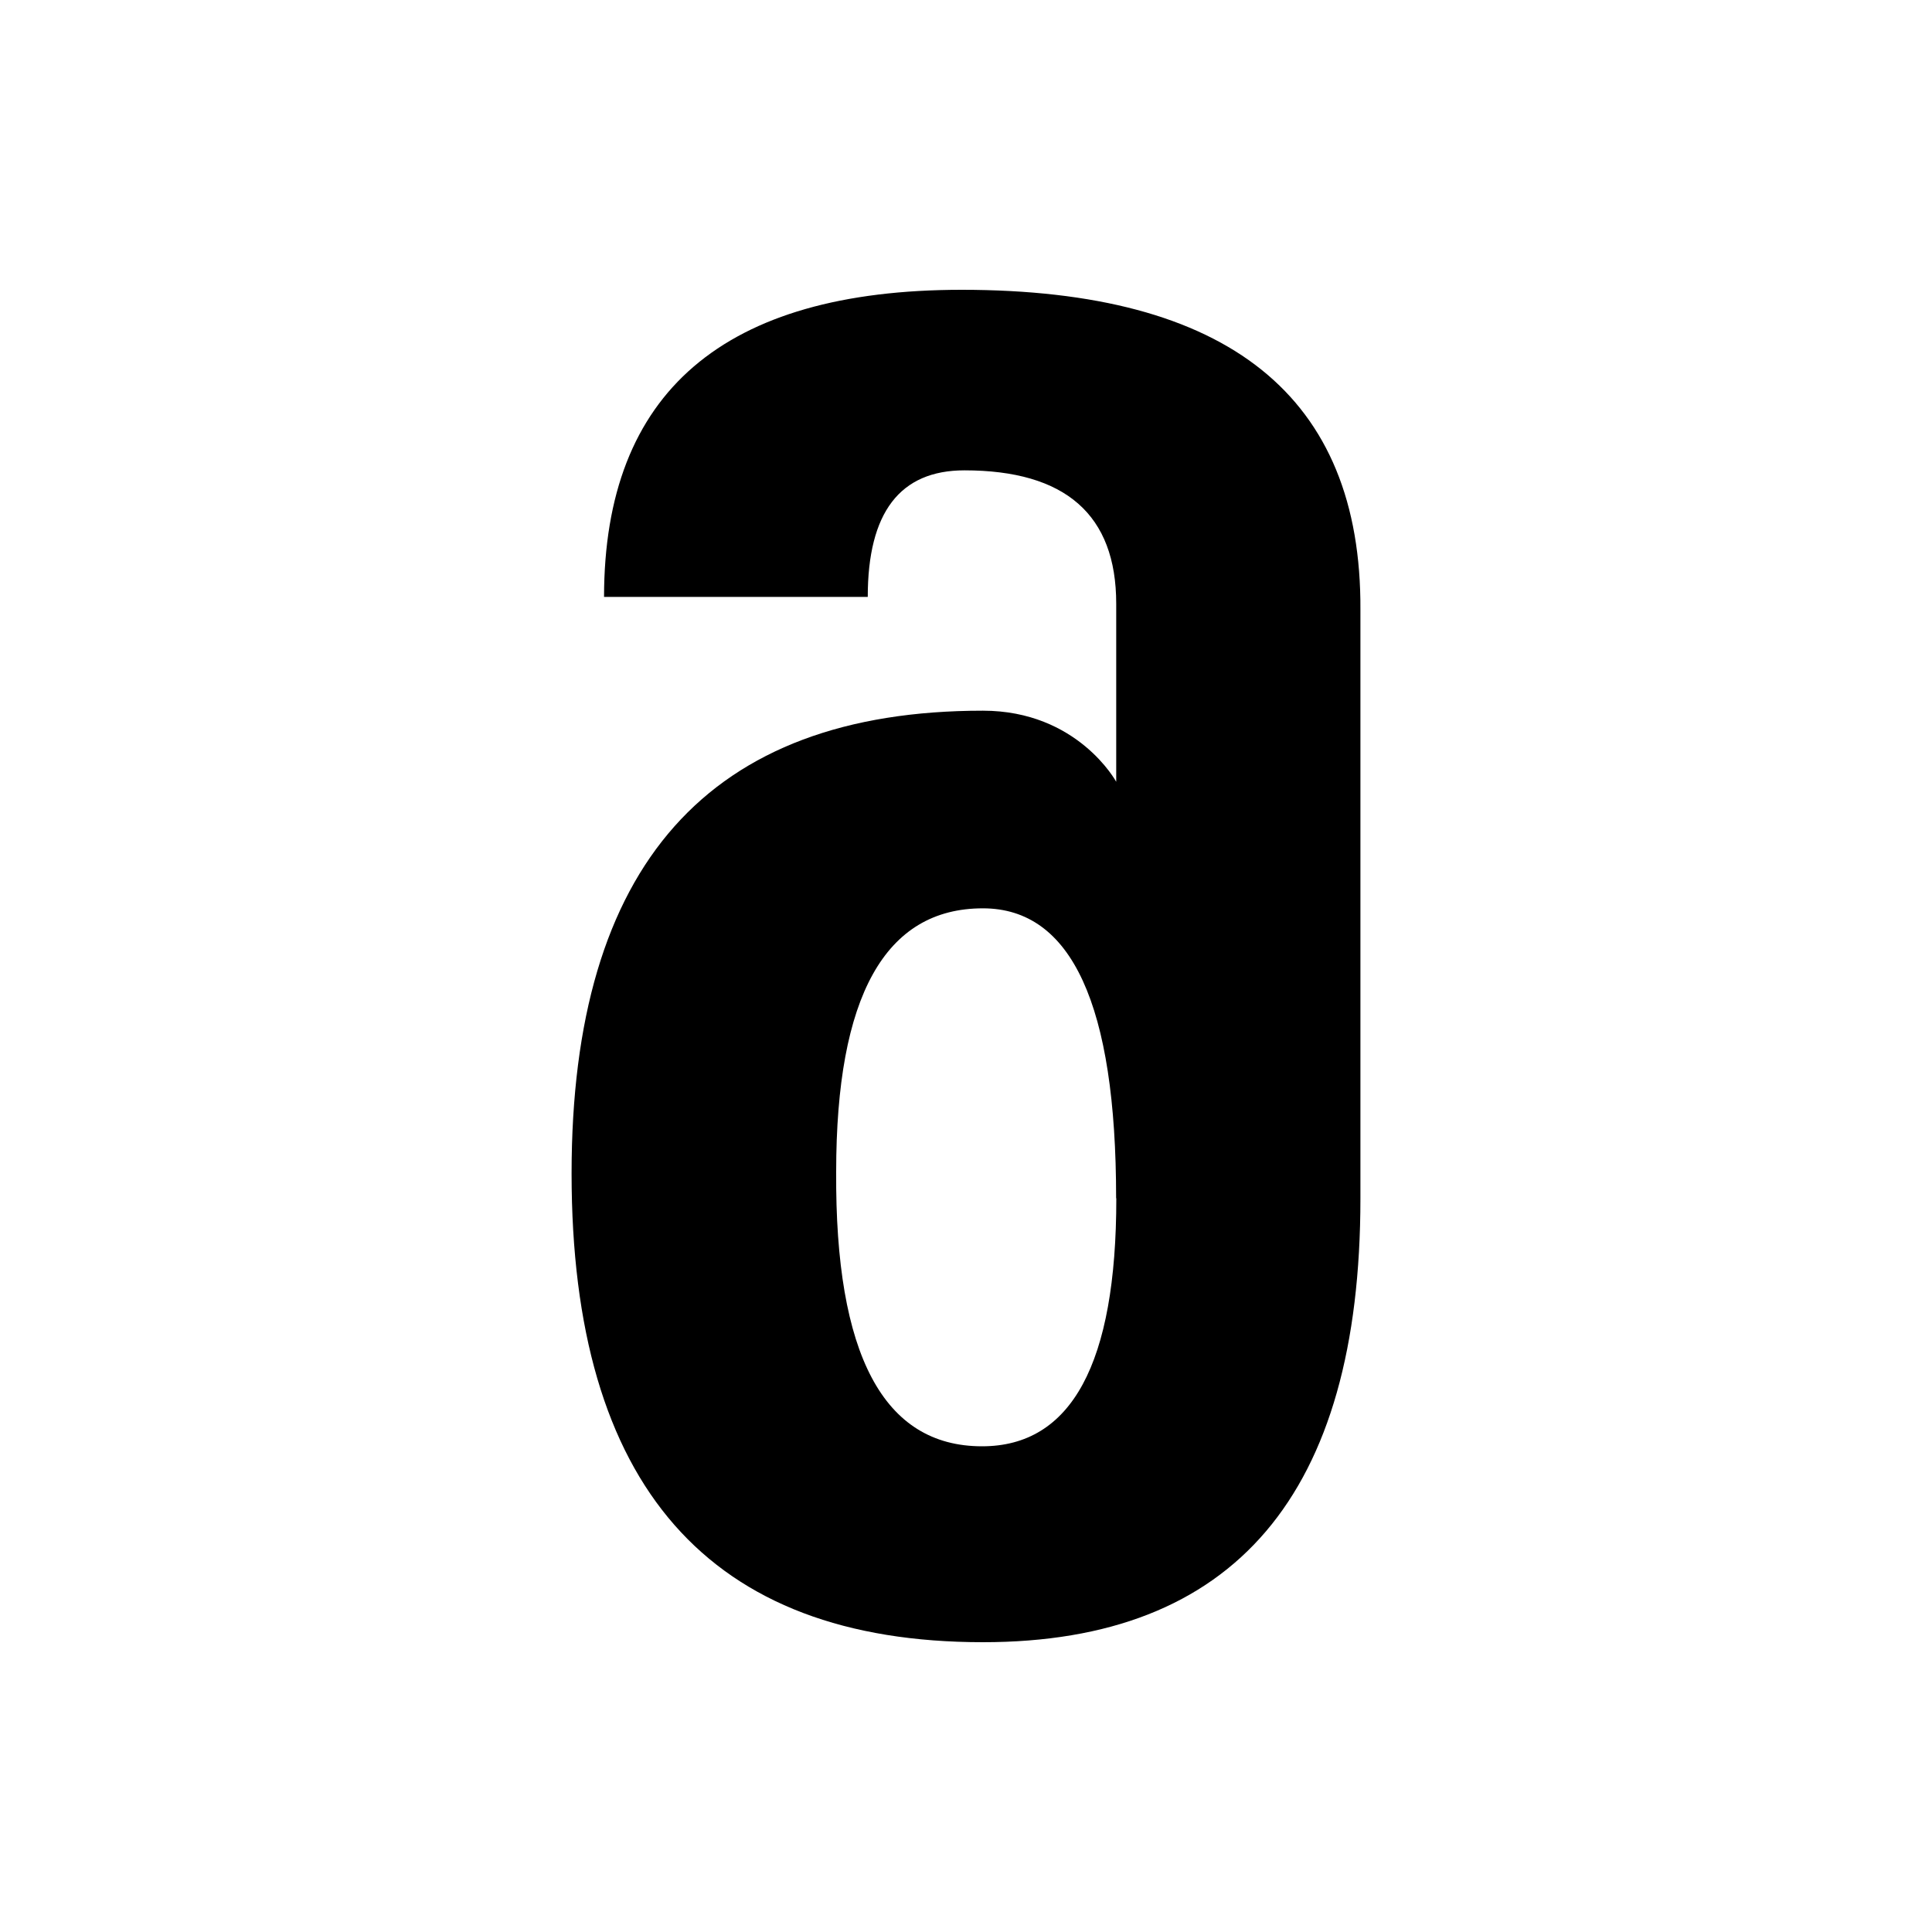
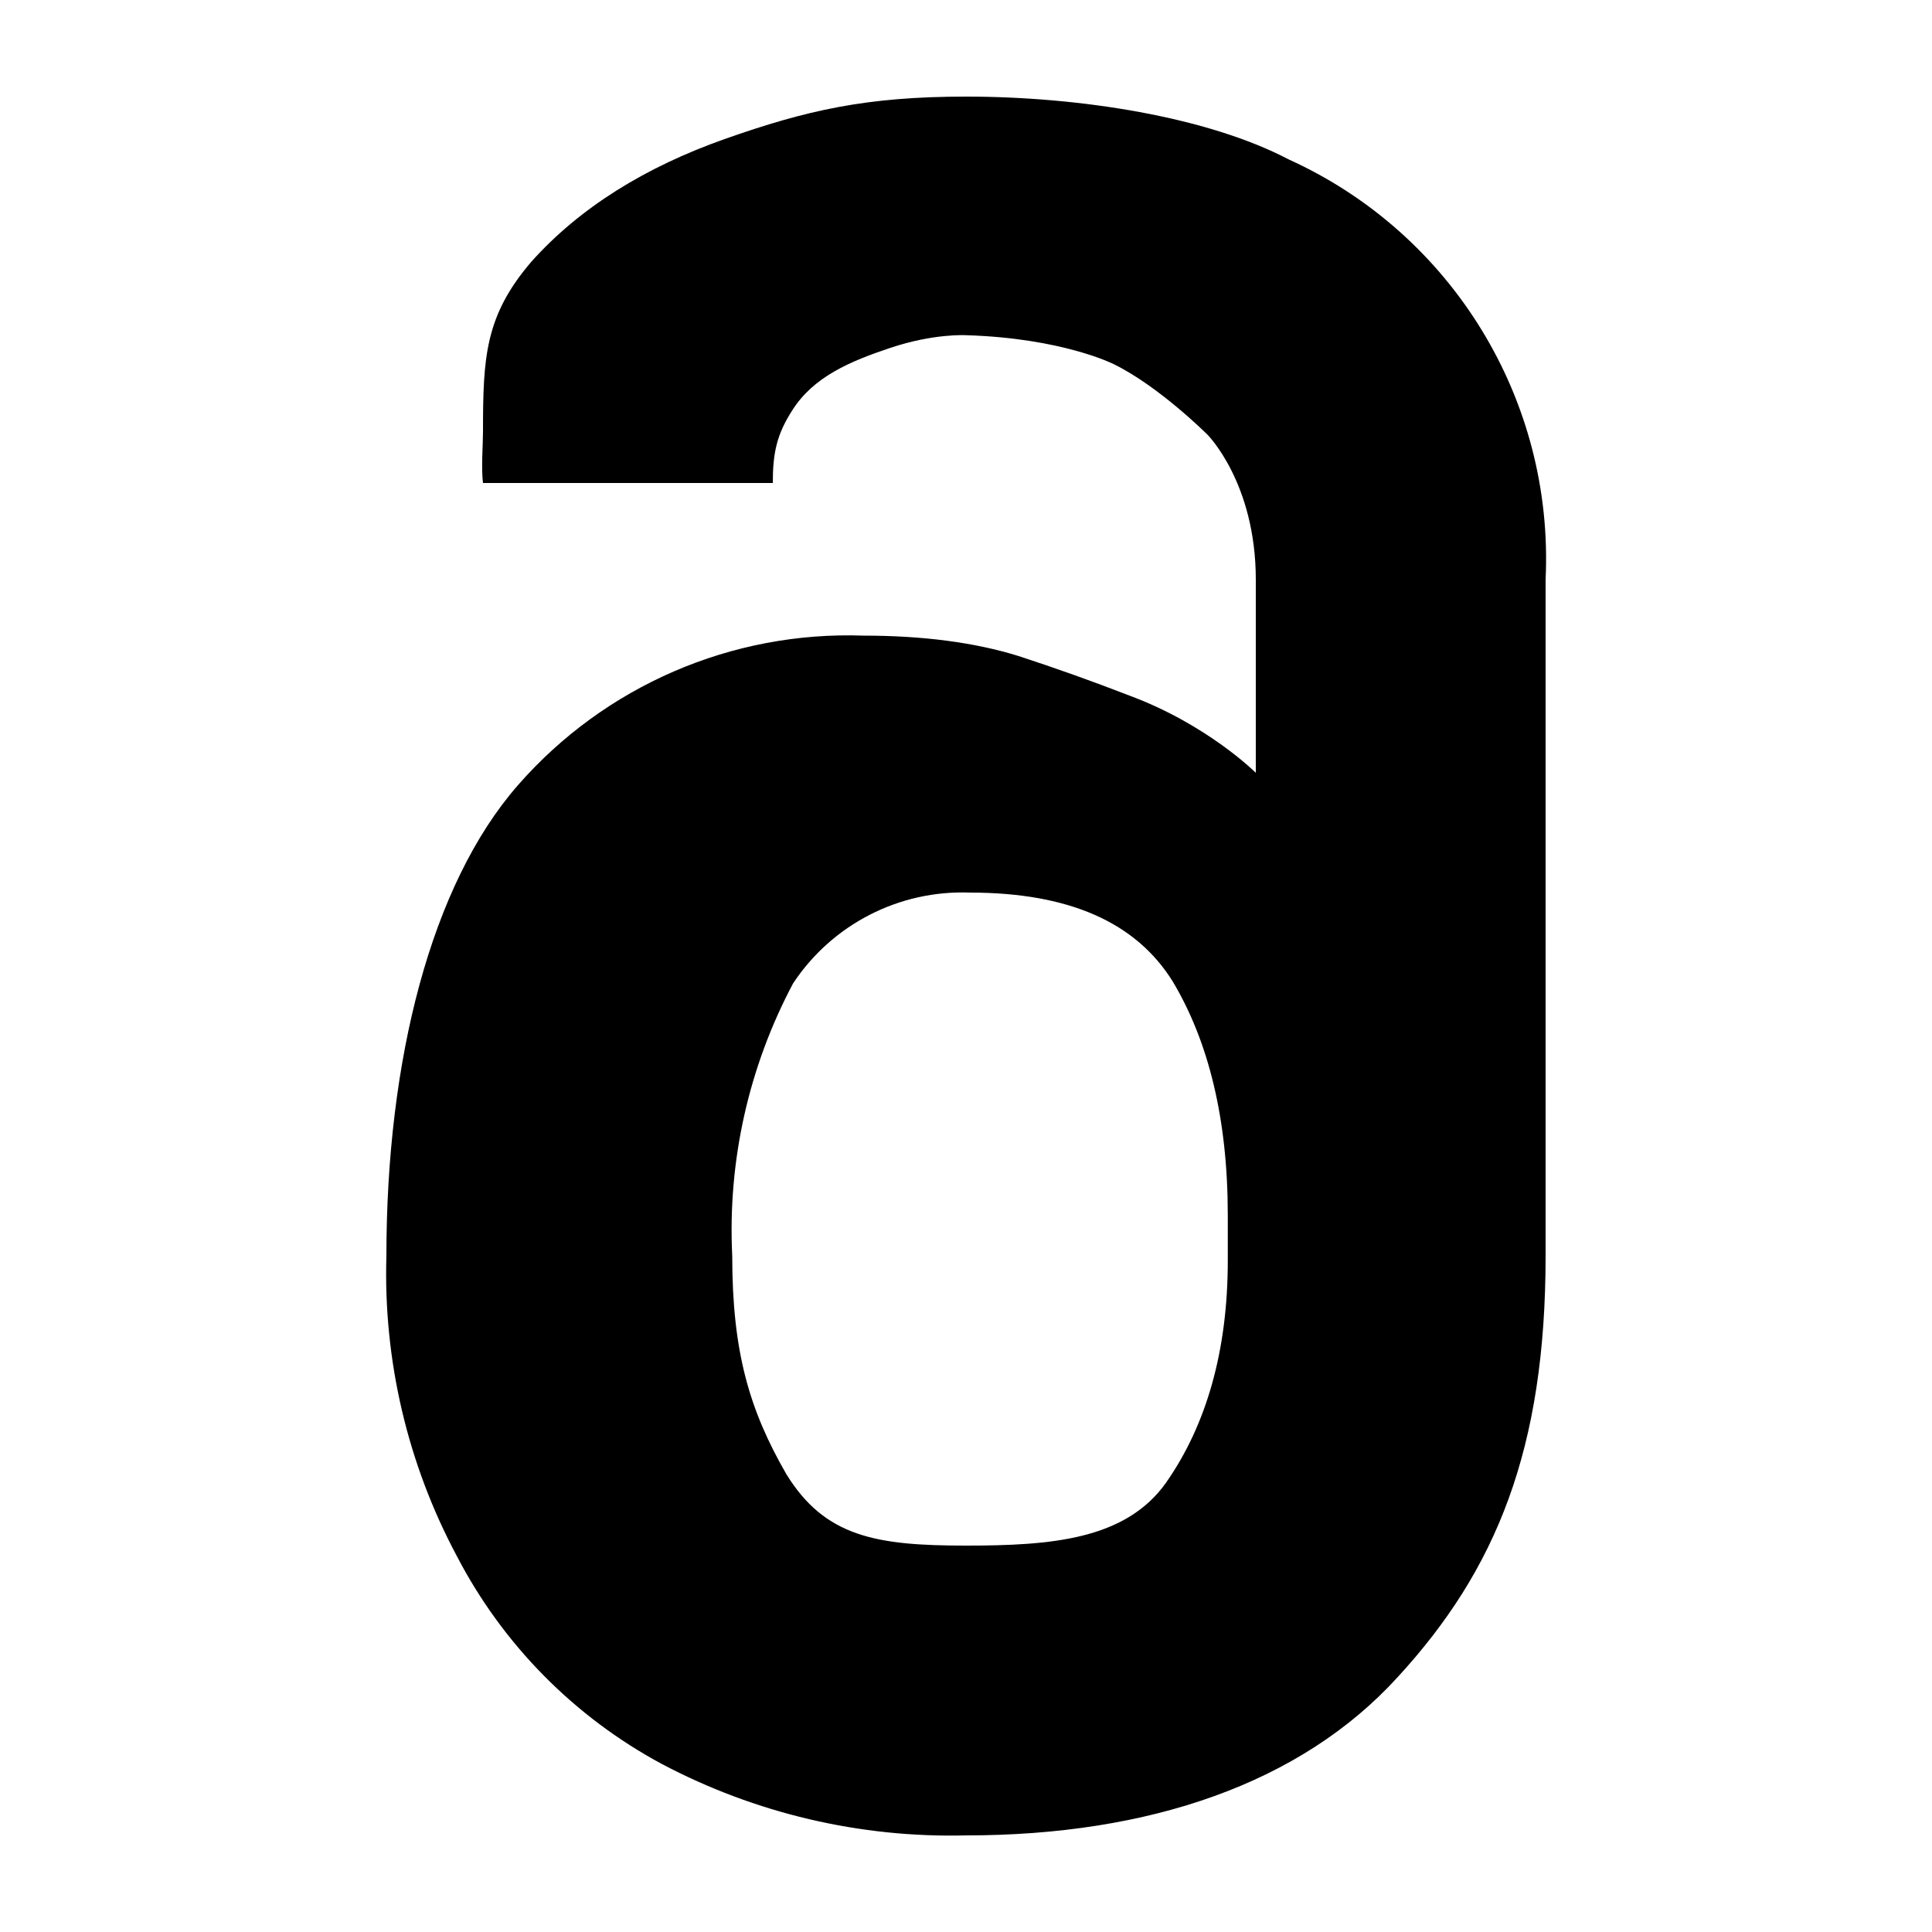
<svg xmlns="http://www.w3.org/2000/svg" width="20" height="20" viewBox="0 0 20 20">
-   <path d="M11.554 12.403c0-2-.46-3-1.379-3-1.013 0-1.519.91-1.519 2.727-.012 1.895.49 2.842 1.51 2.842.926 0 1.39-.856 1.39-2.566m2.527 0c0 3.061-1.302 4.594-3.908 4.594-2.837 0-4.258-1.617-4.258-4.853 0-3.193 1.42-4.79 4.258-4.79.982 0 1.38.736 1.38.736V6.249c0-.92-.525-1.38-1.571-1.38-.668 0-1.001.436-1.001 1.31h-2.73C6.255 4.06 7.492 3 9.956 3c2.762 0 4.139 1.104 4.127 3.313" />
+   <path d="M10 19a6.4 6.4 0 0 1-3.15-.74 5.13 5.13 0 0 1-2.12-2.15A6.2 6.2 0 0 1 4 13c0-2.02.46-3.84 1.36-4.87a4.54 4.54 0 0 1 3.58-1.55c.61 0 1.15.07 1.6.21a22 22 0 0 1 1.15.41C12.5 7.5 13 8 13 8V6c0-1-.5-1.5-.5-1.5s-.5-.5-.97-.73c0 0-.53-.27-1.53-.3 0 0-.33-.02-.78.13-.42.14-.8.3-1.02.65-.16.25-.2.44-.2.75H5c-.02-.15 0-.4 0-.53 0-.77.02-1.2.5-1.76.5-.56 1.18-.98 2-1.27C8.35 1.14 8.97 1 10 1c1.18 0 2.5.21 3.34.65A4.54 4.54 0 0 1 16 6v7c0 2-.51 3.25-1.53 4.36-1 1.1-2.57 1.64-4.47 1.64Zm0-3c.88 0 1.65-.06 2.07-.65.42-.6.64-1.37.64-2.3v-.47c0-1-.2-1.8-.57-2.42-.38-.61-1.07-.92-2.1-.92a2.1 2.1 0 0 0-1.83.94A5.44 5.44 0 0 0 7.58 13c0 1 .18 1.6.56 2.26.4.65.93.74 1.86.74Z" />
</svg>
